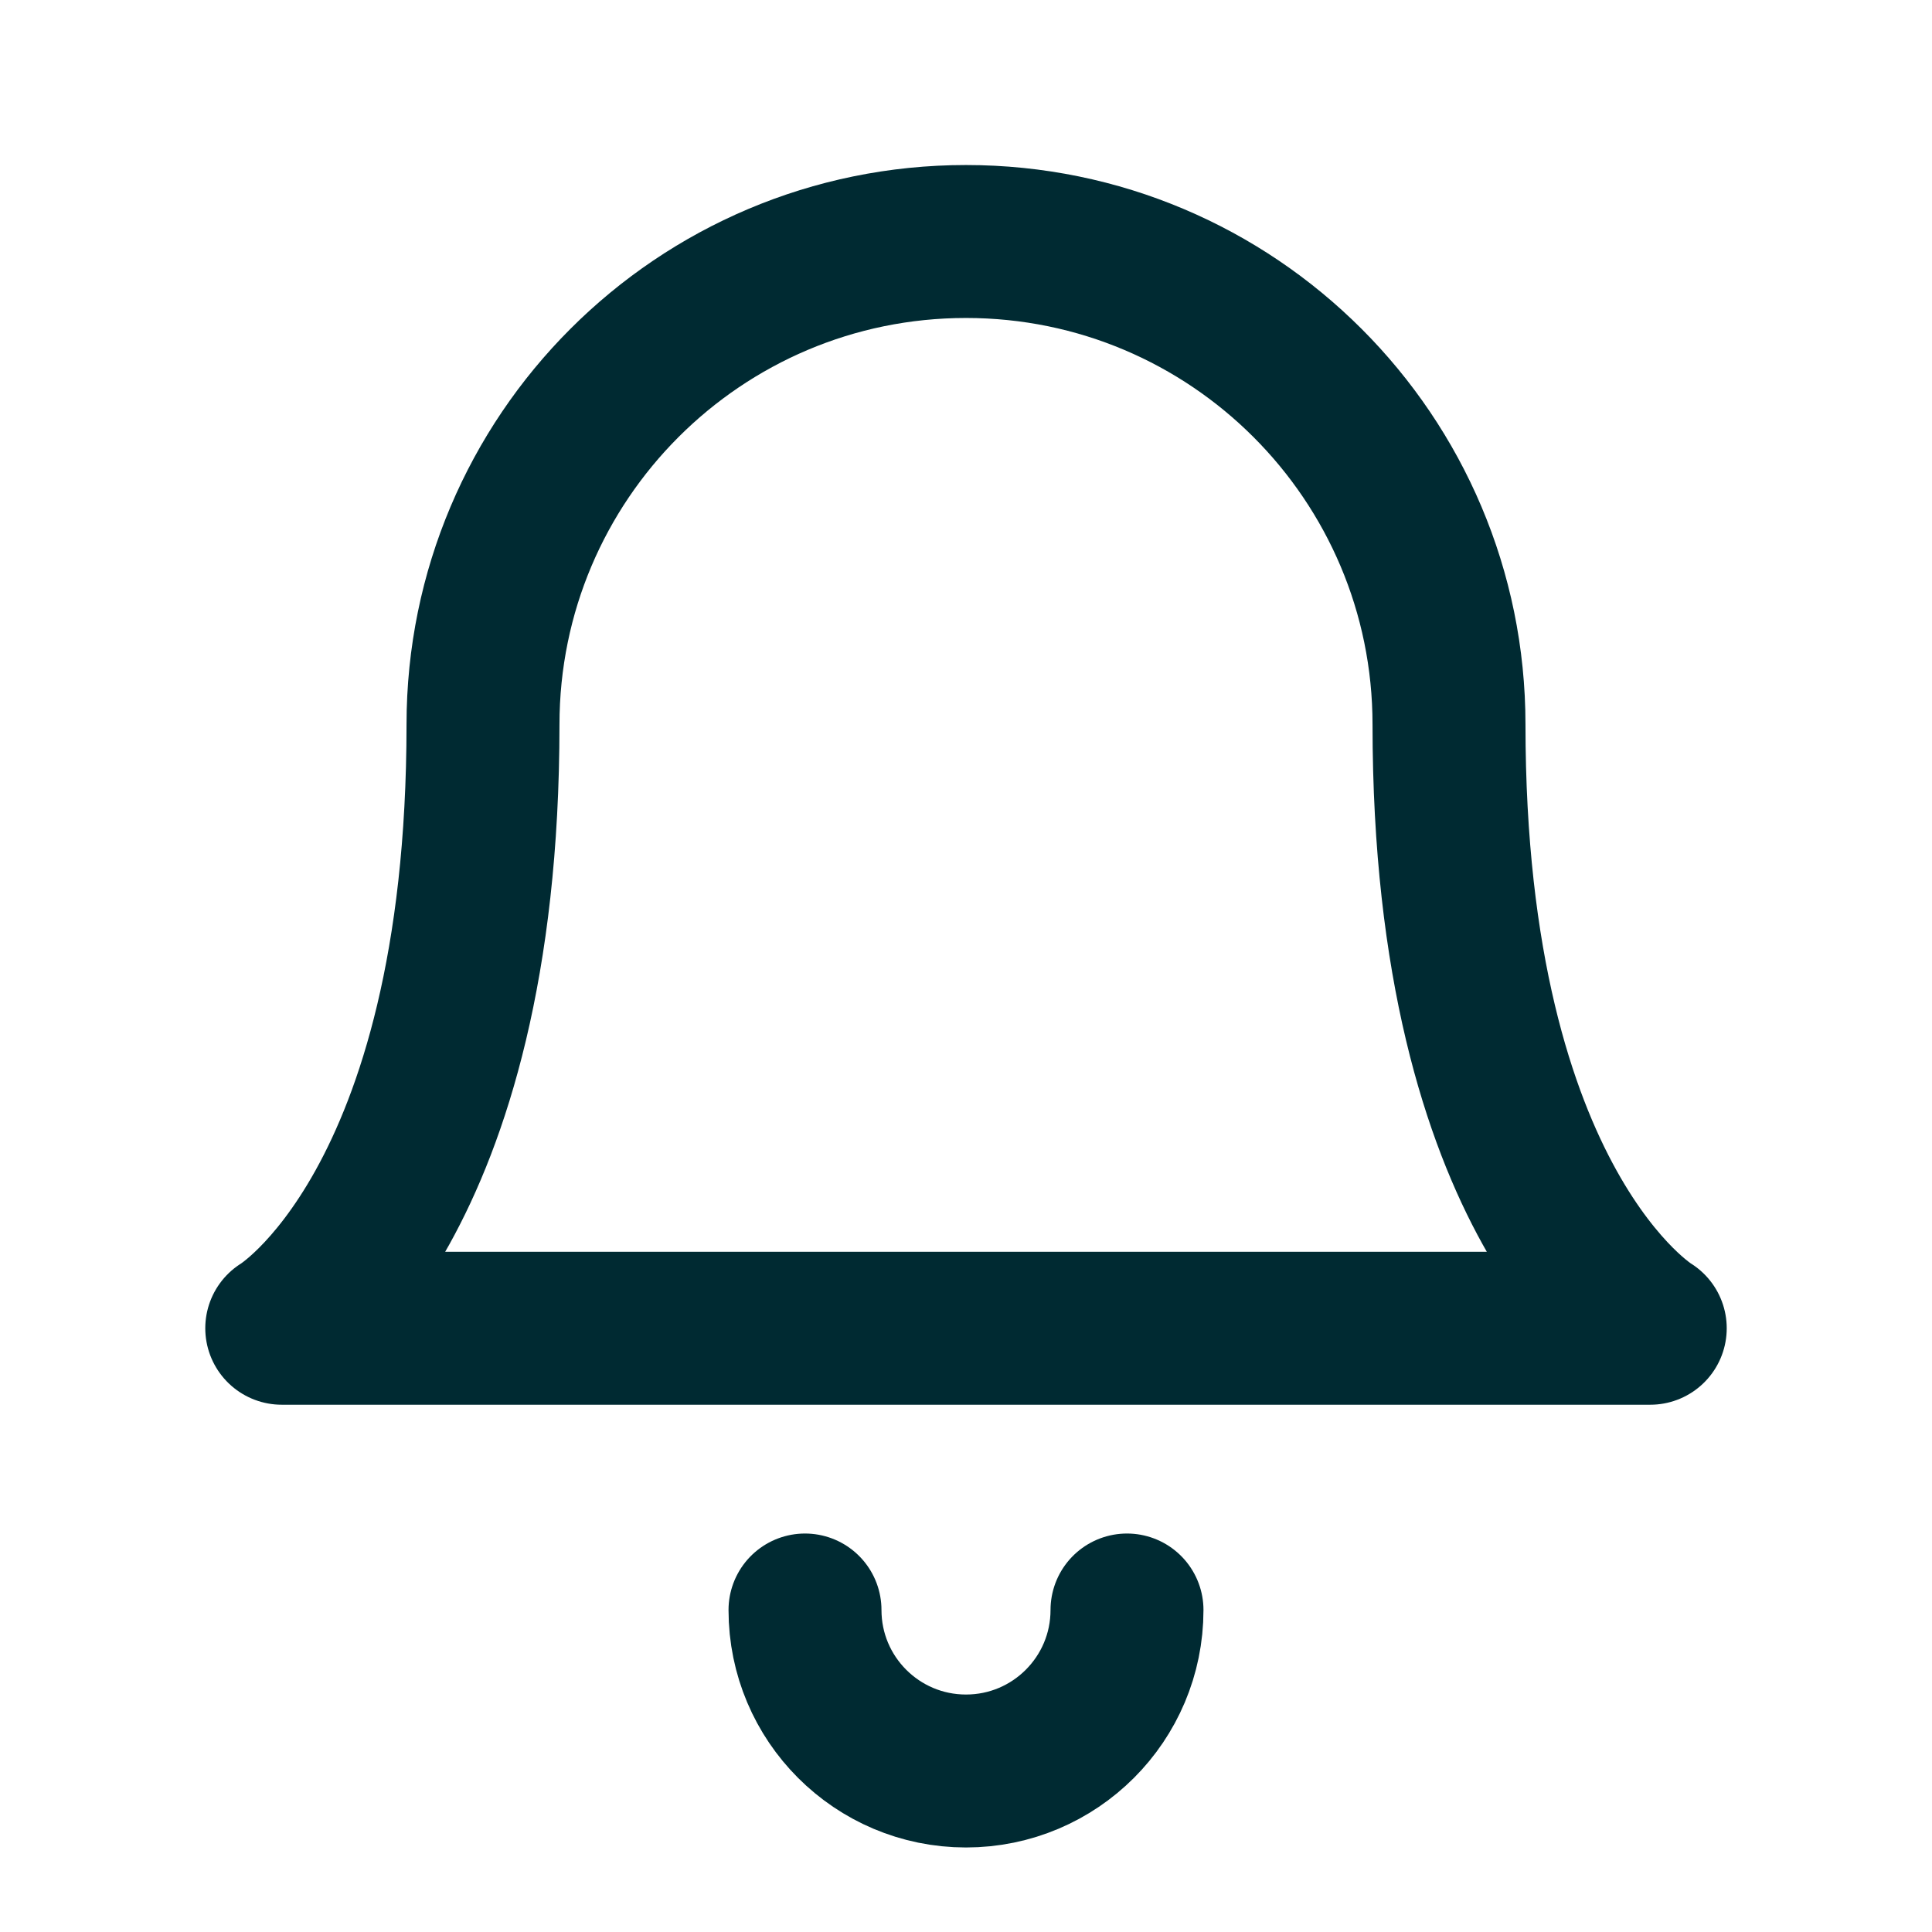
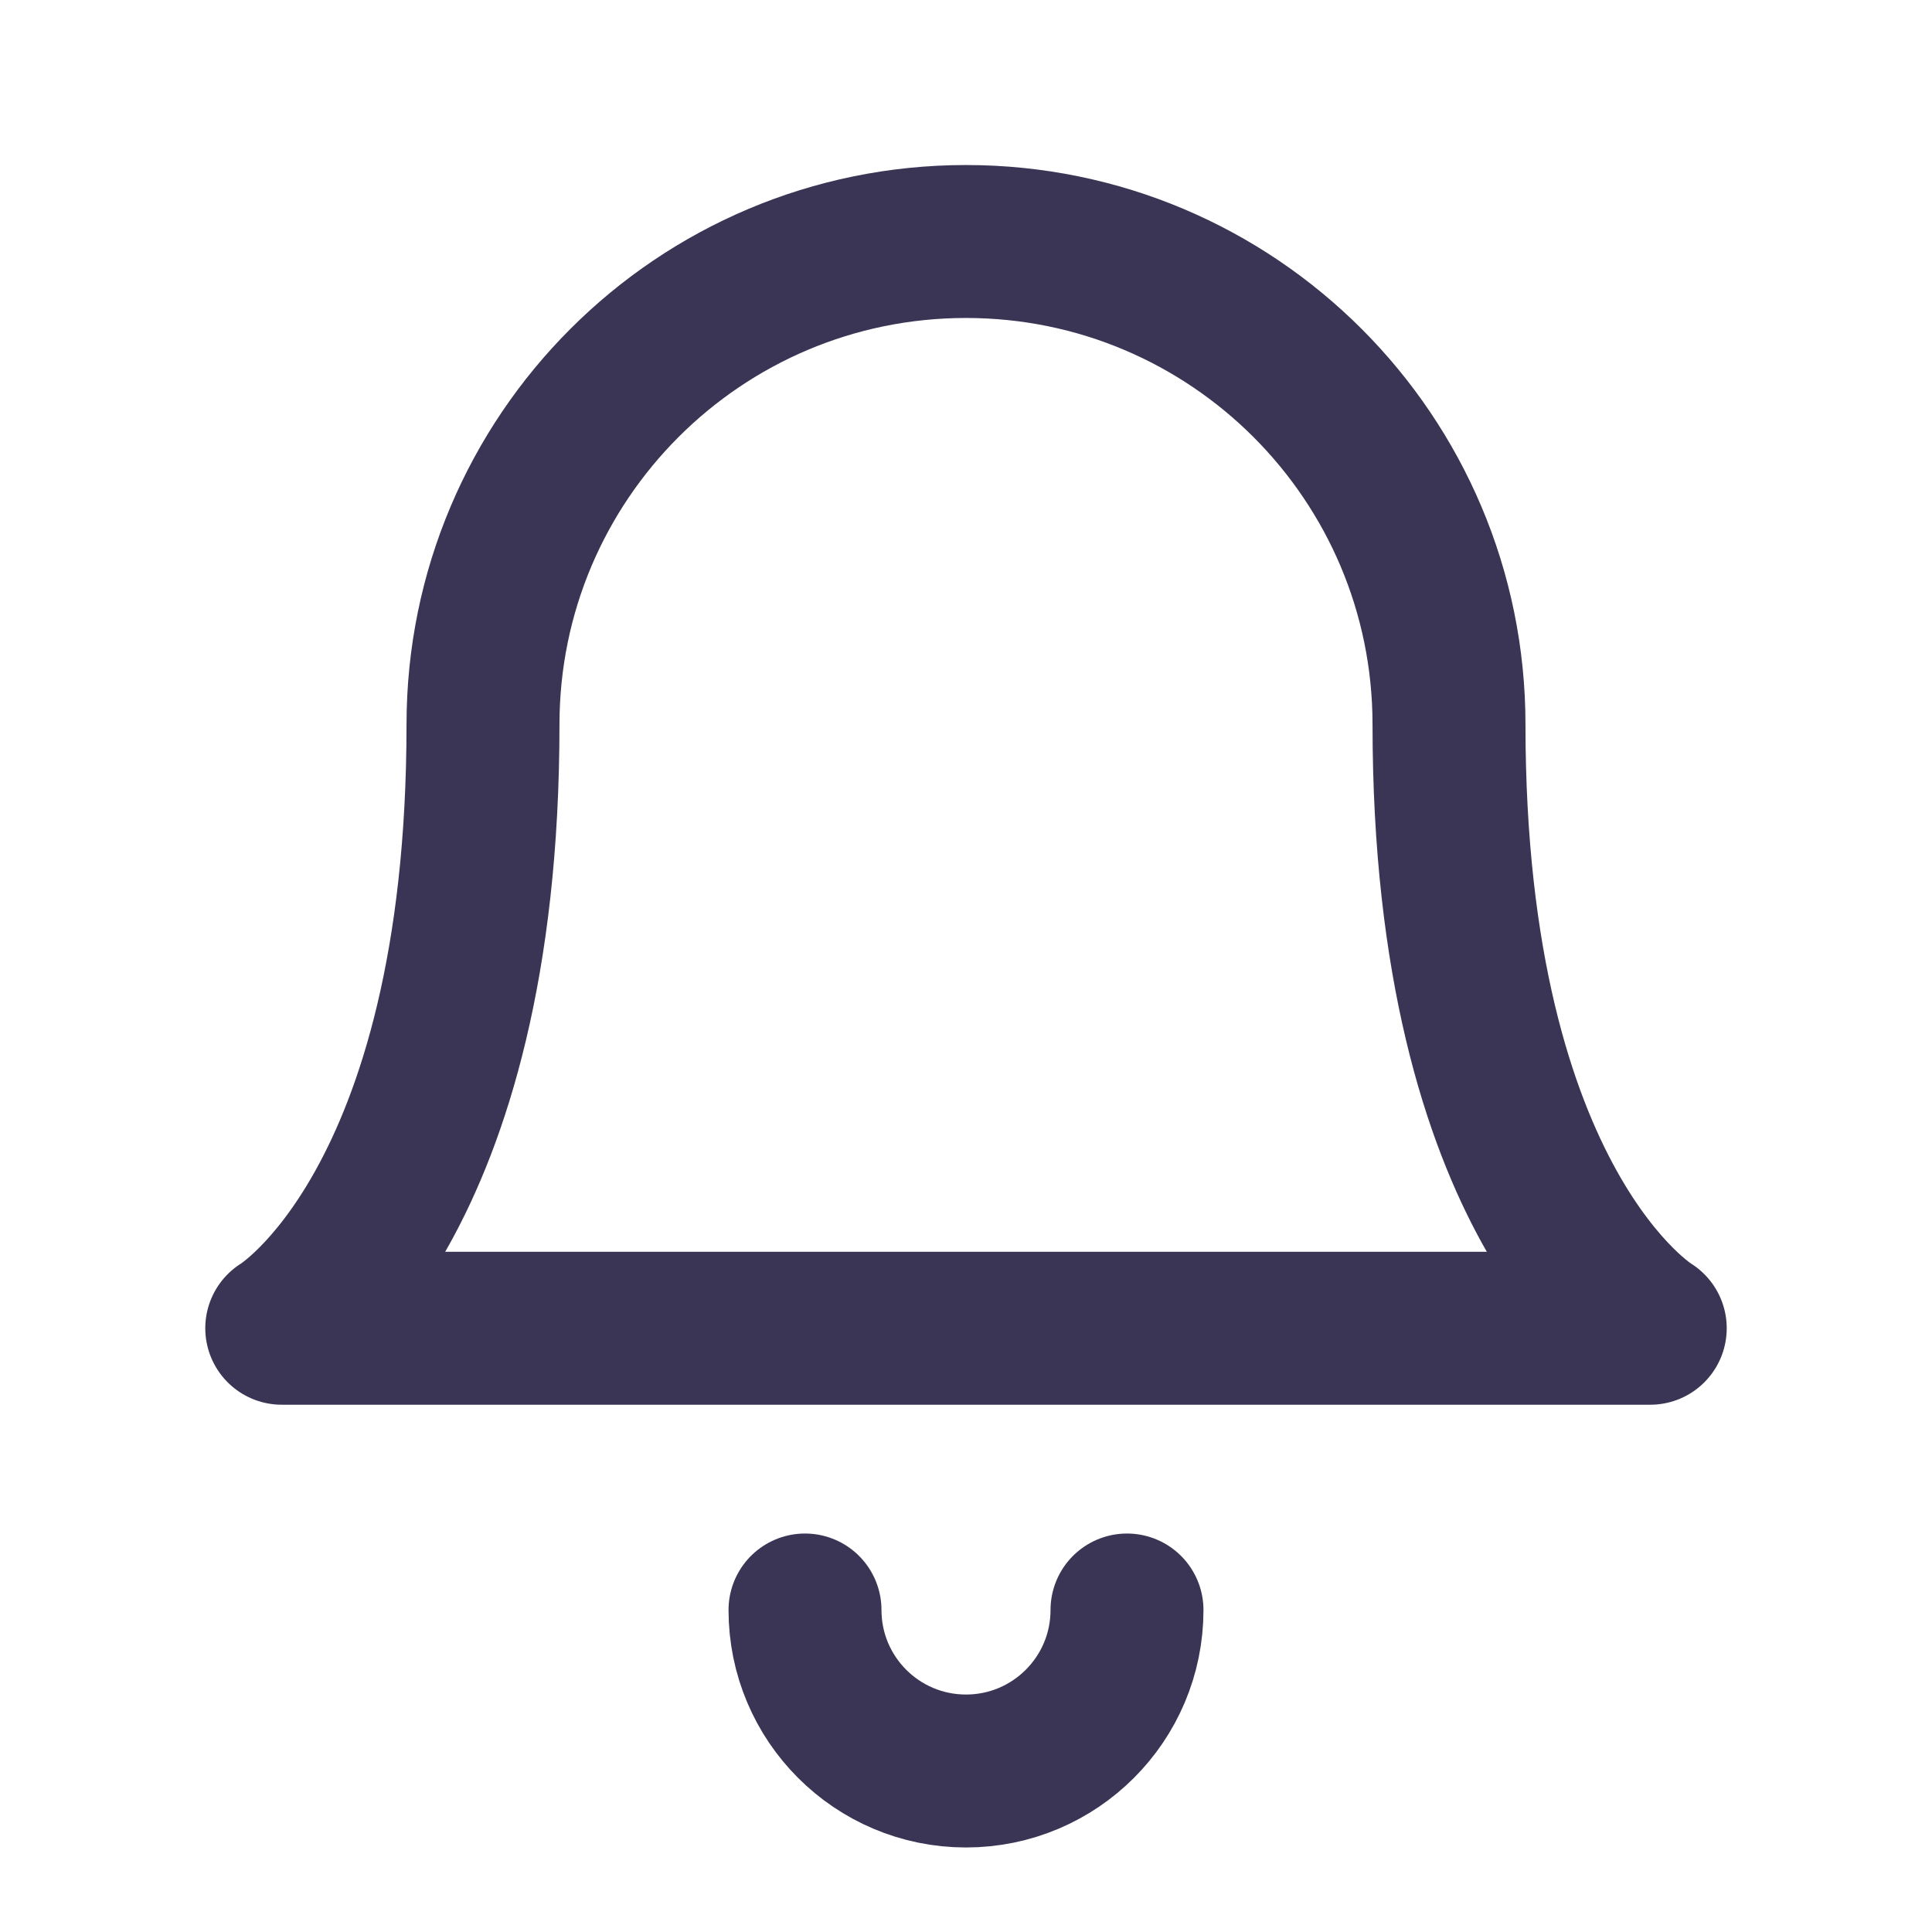
- <svg xmlns="http://www.w3.org/2000/svg" width="24" height="24" viewBox="0 0 24 24" fill="none" stroke="#002a32" stroke-width="1.9" stroke-linecap="round" stroke-linejoin="round">
+ <svg xmlns="http://www.w3.org/2000/svg" width="24" height="24" viewBox="0 0 24 24" fill="none" stroke="#3b3555" stroke-width="1.9" stroke-linecap="round" stroke-linejoin="round">
  <path d="M6 9a6 6 0 0 1 12 0c0 6 2.5 7.5 2.5 7.5h-17S6 15 6 9z" />
  <path d="M10 20a2 2 0 0 0 4 0" />
</svg>
